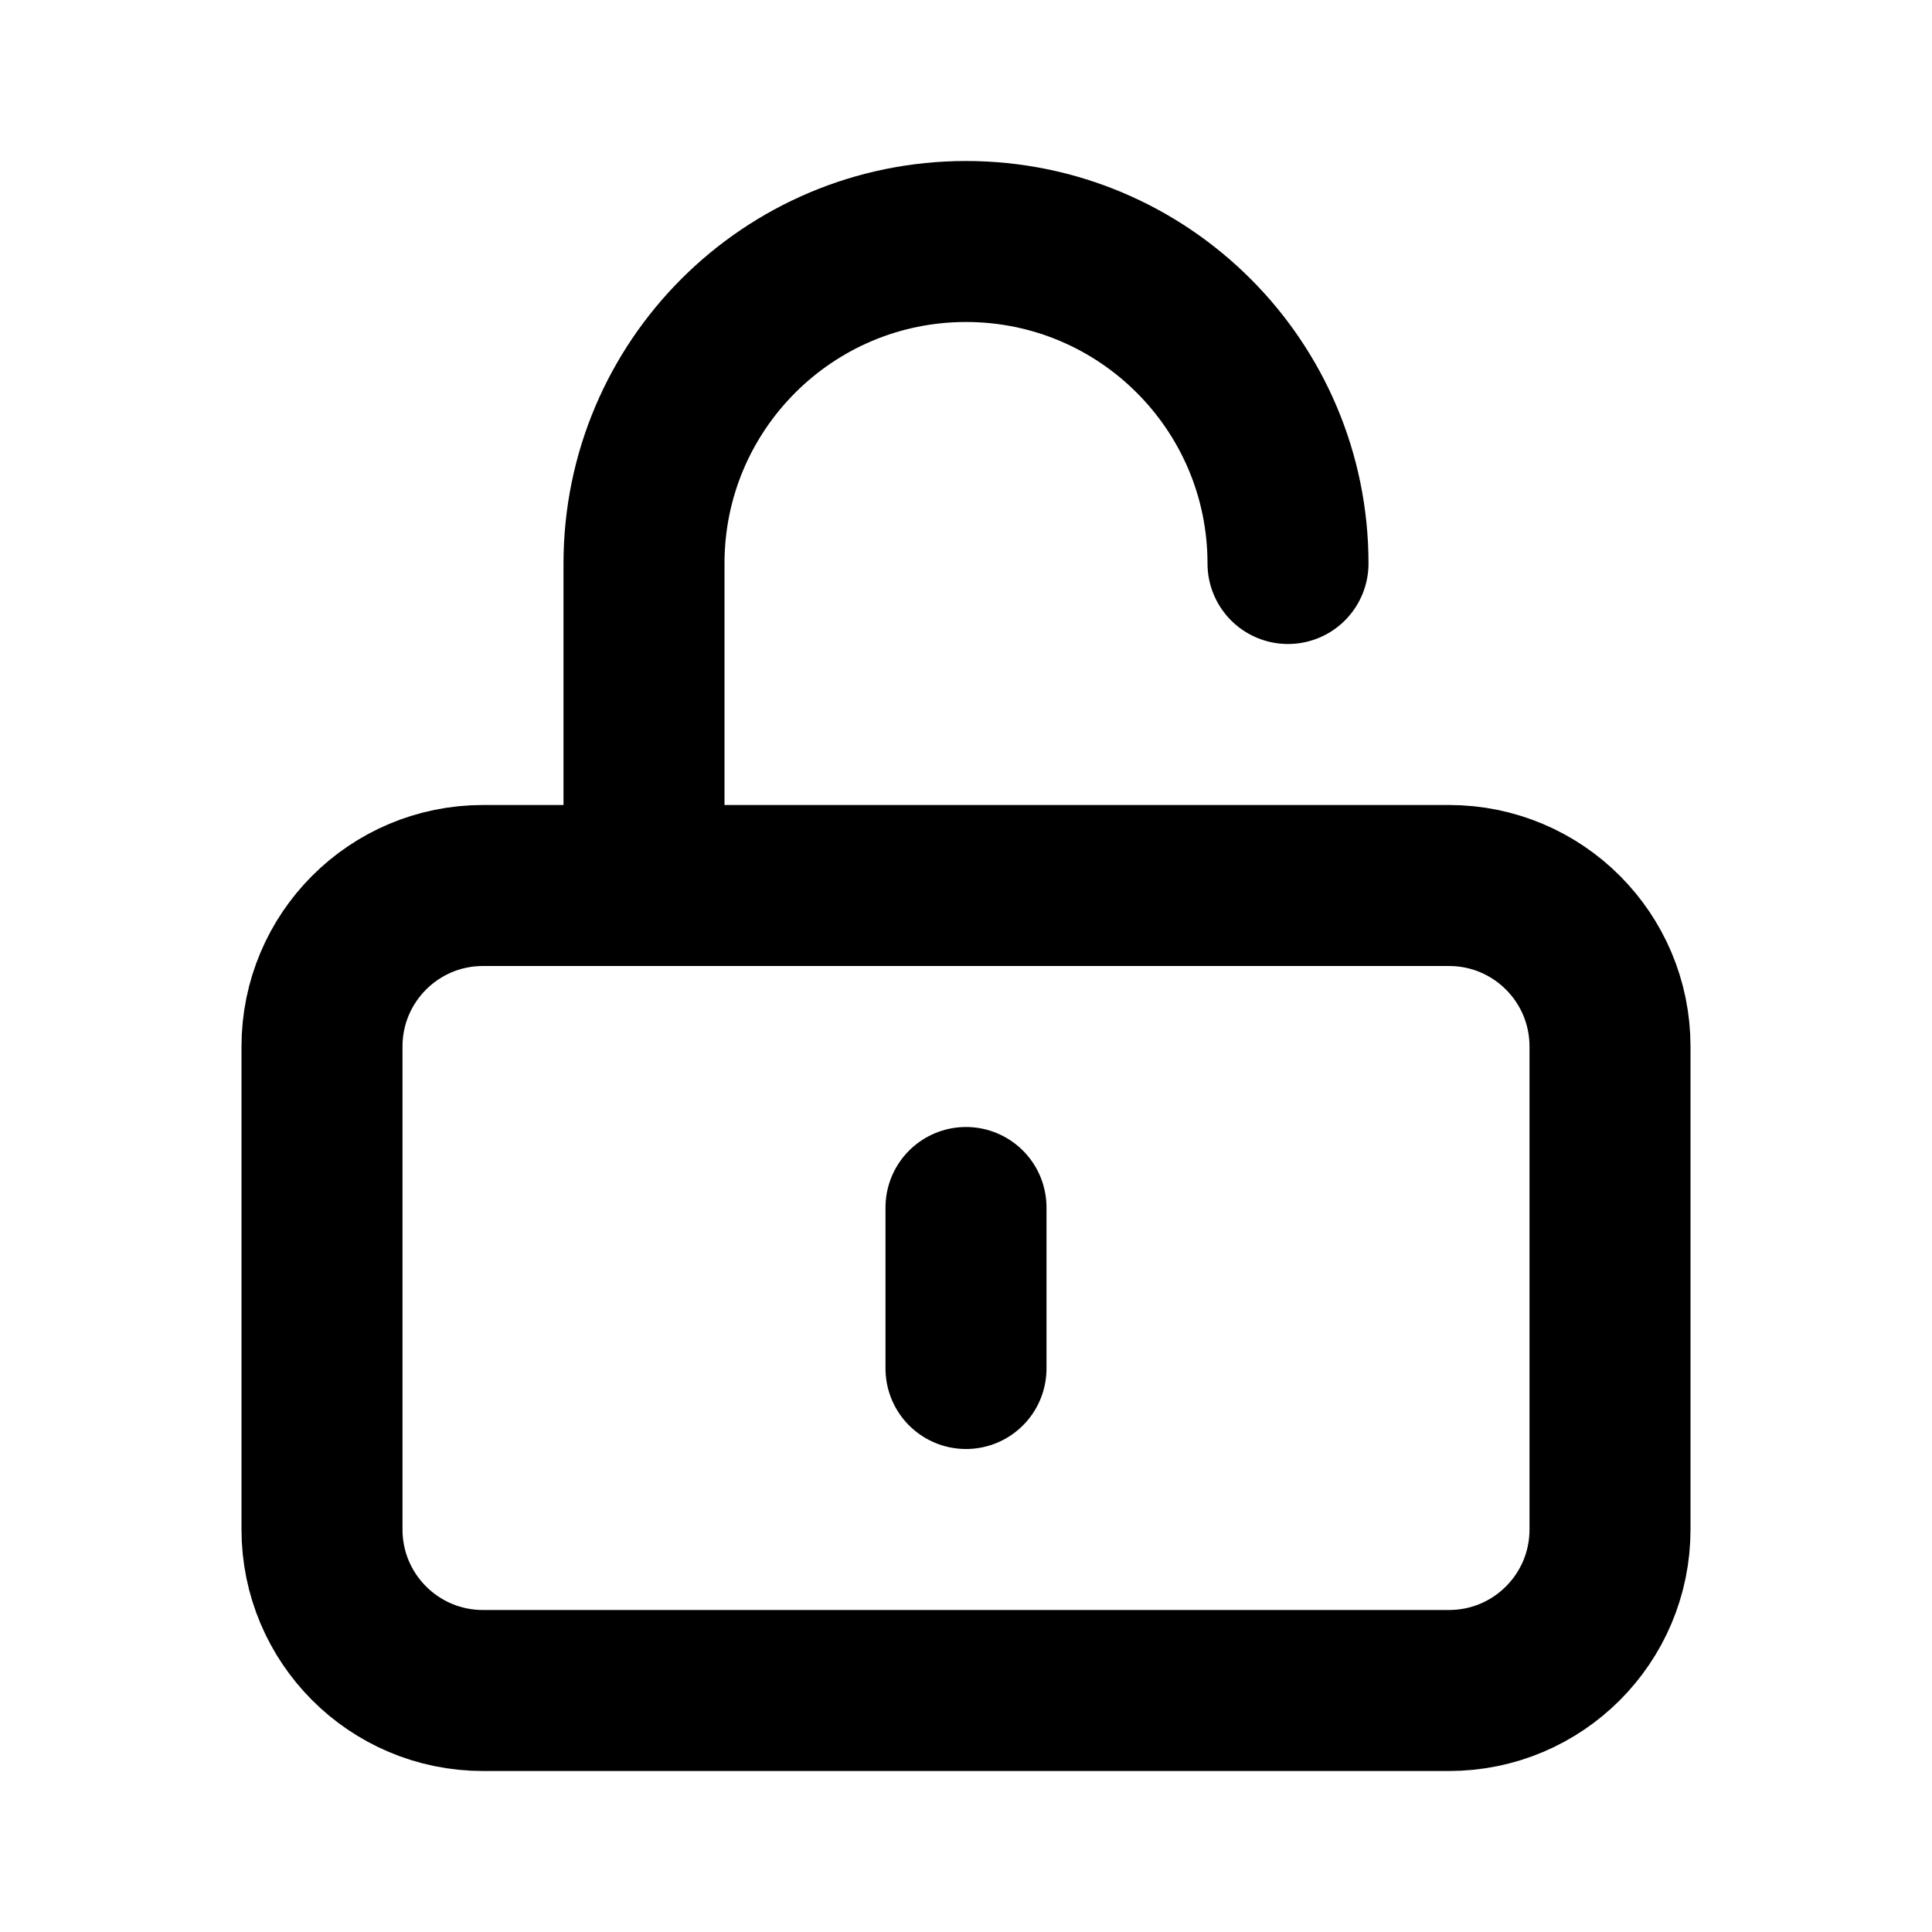
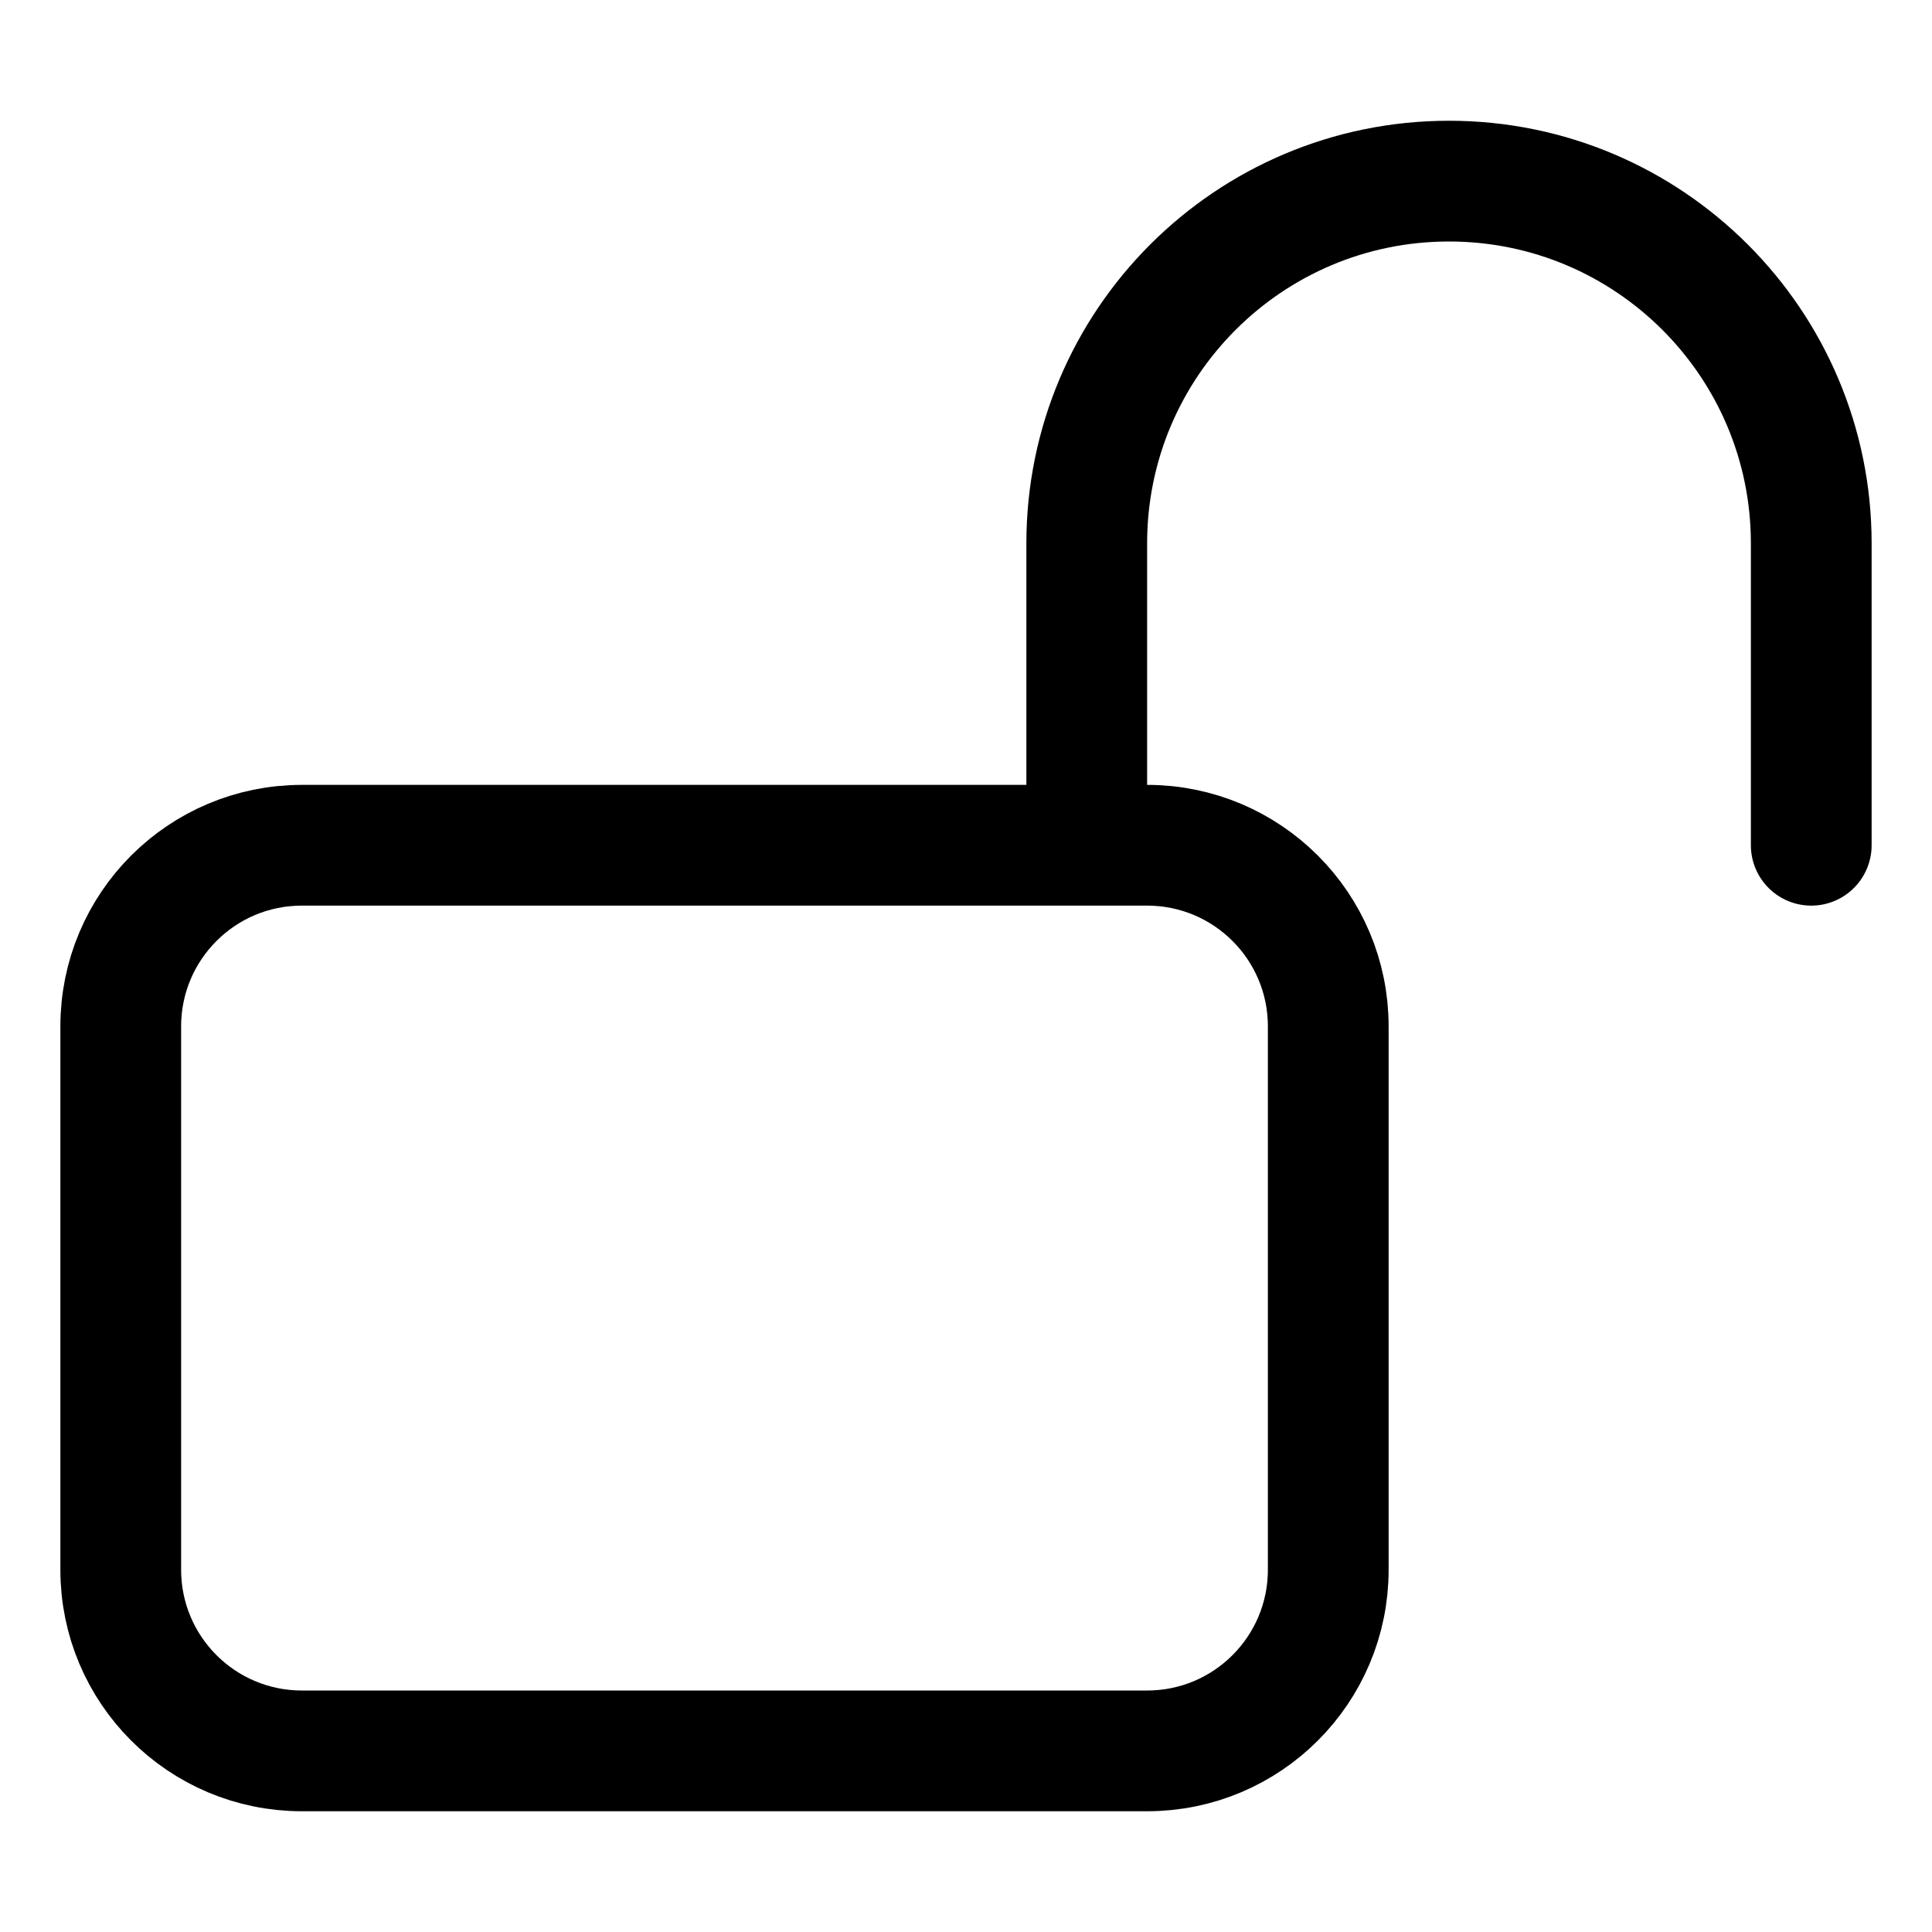
<svg xmlns="http://www.w3.org/2000/svg" width="24" height="24" viewBox="0 0 24 24" fill="none">
-   <path d="M8 11V7C8 4.791 9.791 3 12 3C14.209 3 16 4.791 16 7M12 15V17M6 21H18C19.105 21 20 20.105 20 19V13C20 11.895 19.105 11 18 11H6C4.895 11 4 11.895 4 13V19C4 20.105 4.895 21 6 21Z" stroke="currentColor" stroke-width="2" stroke-linecap="round" stroke-linejoin="round" />
+   <path d="M13.5 10.5V6.75C13.5 4.265 15.515 2.25 18 2.25C20.485 2.25 22.5 4.265 22.5 6.75V10.5M3.75 21.75H14.25C15.493 21.75 16.5 20.743 16.5 19.5V12.75C16.5 11.507 15.493 10.5 14.25 10.5H3.75C2.507 10.5 1.5 11.507 1.5 12.75V19.5C1.5 20.743 2.507 21.75 3.75 21.75Z" stroke="currentColor" stroke-width="1.5" stroke-linecap="round" stroke-linejoin="round" />
</svg>
